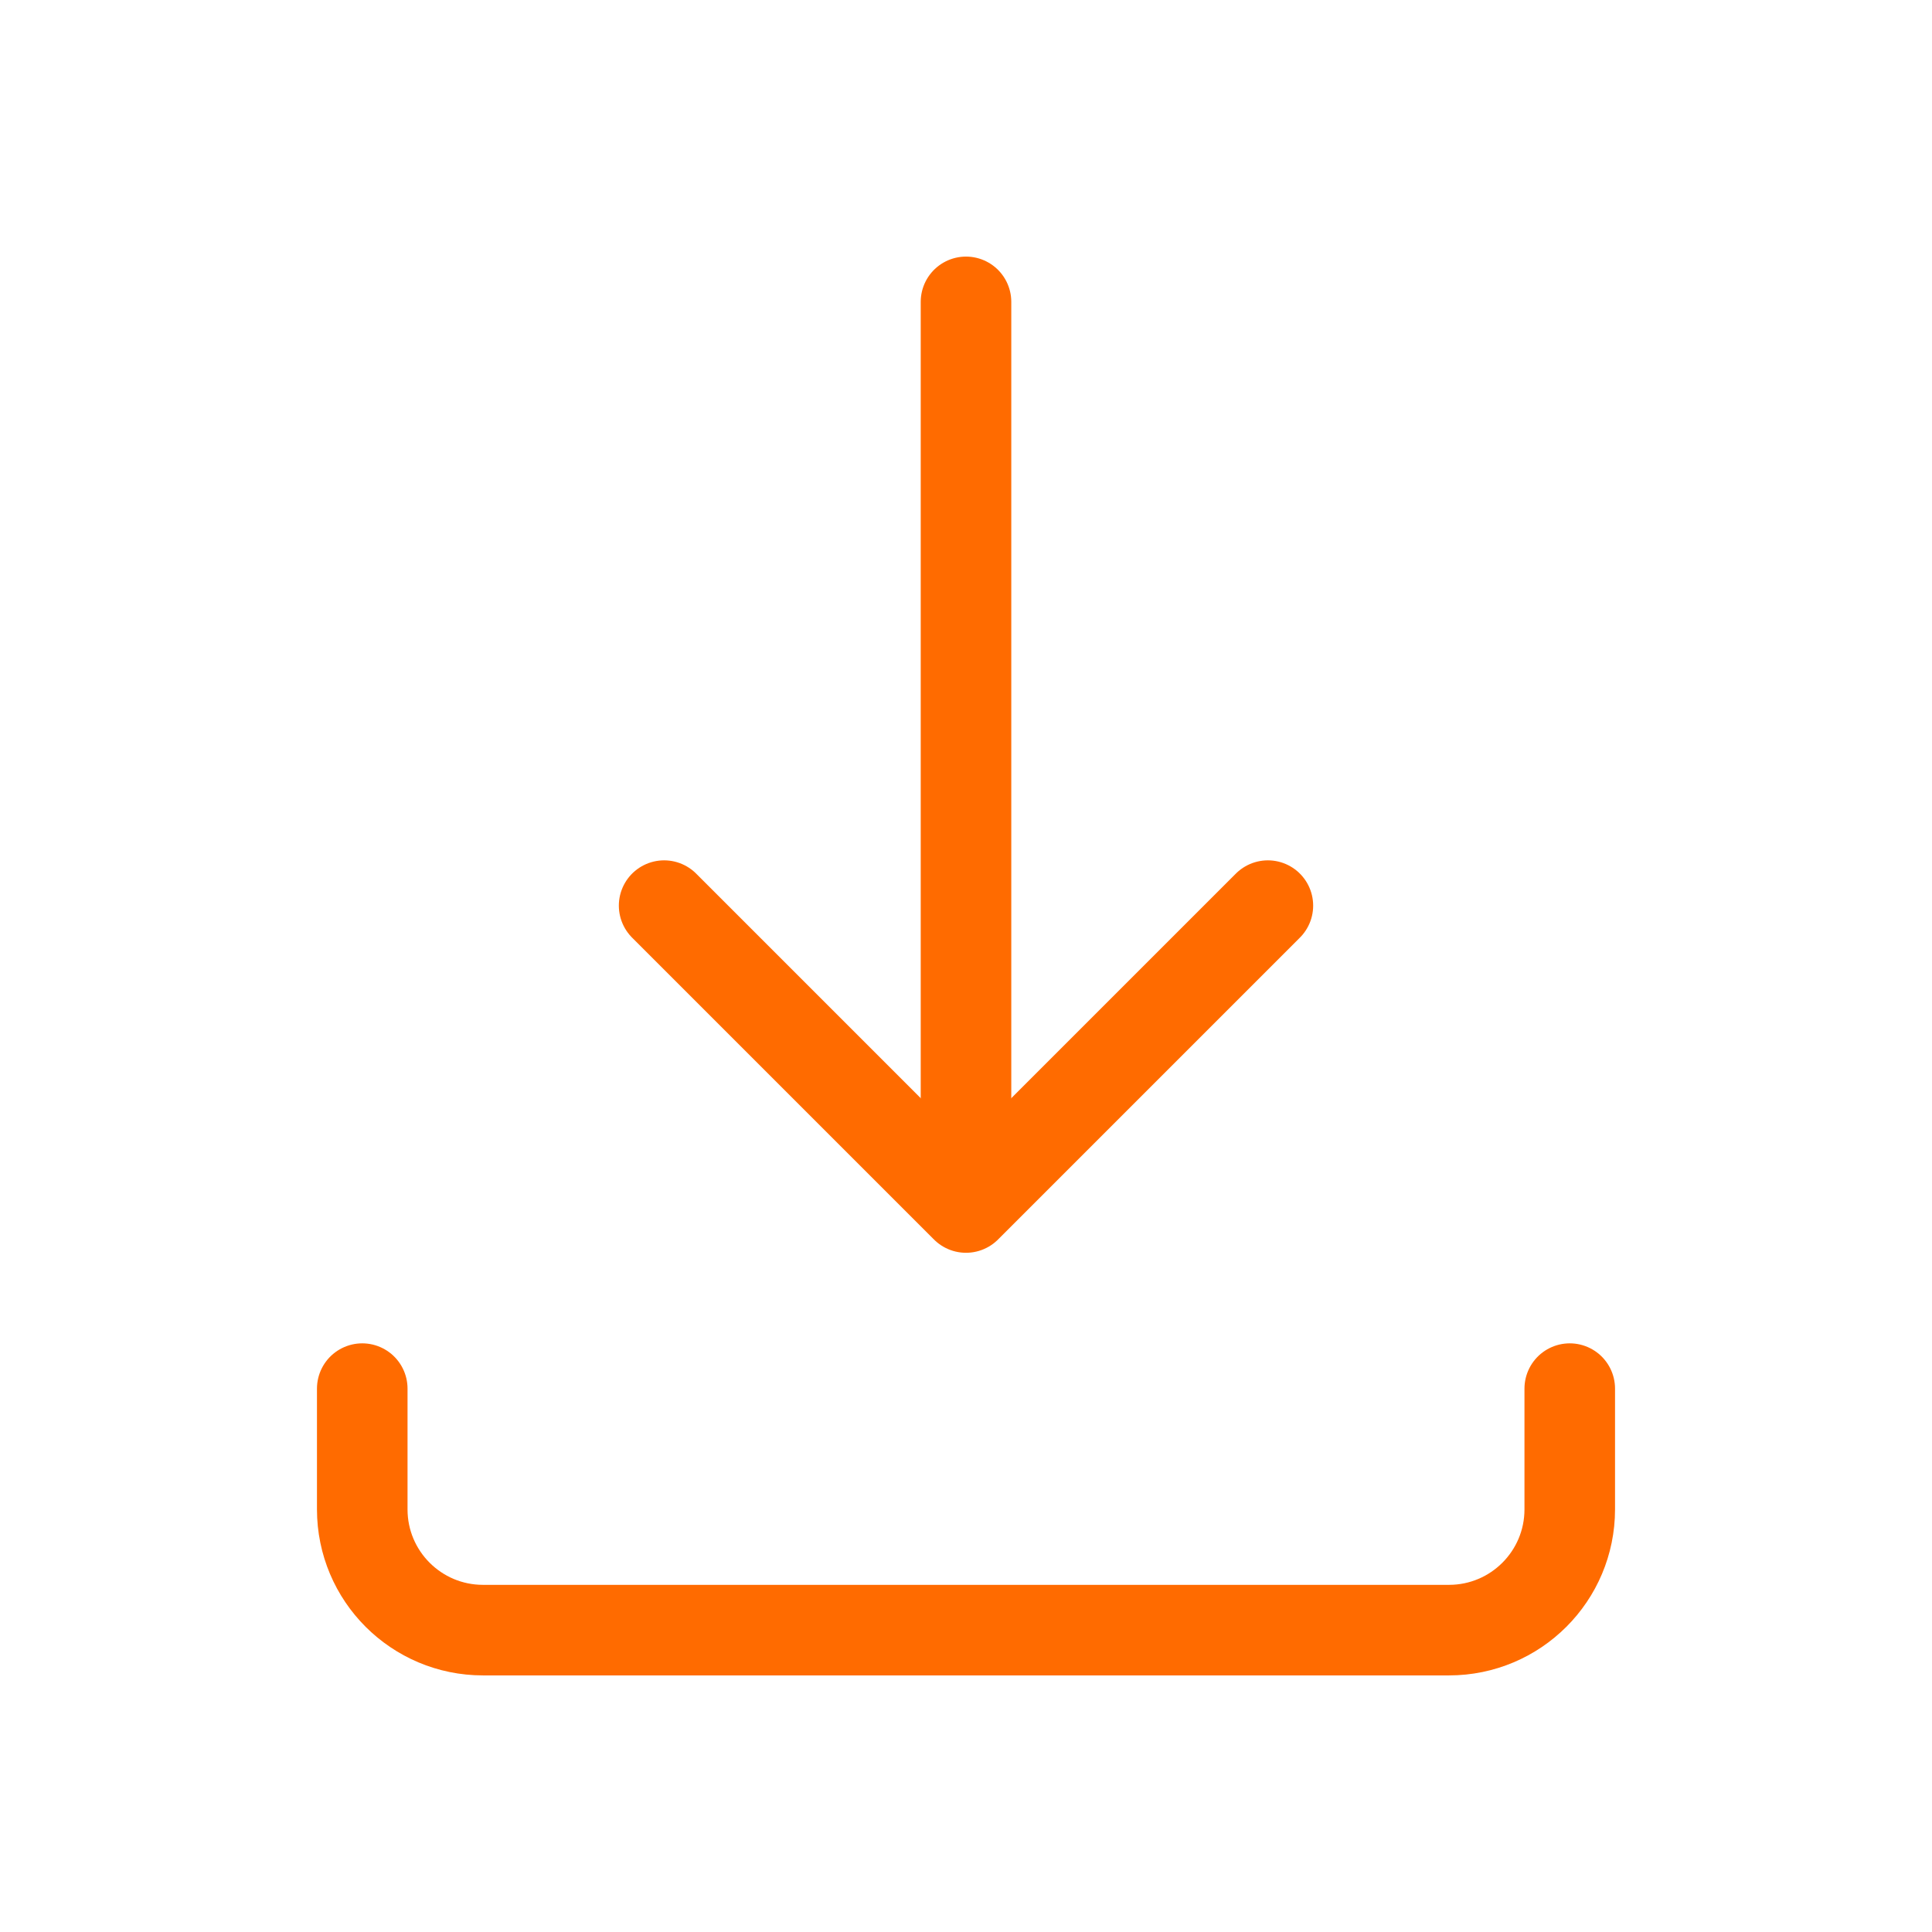
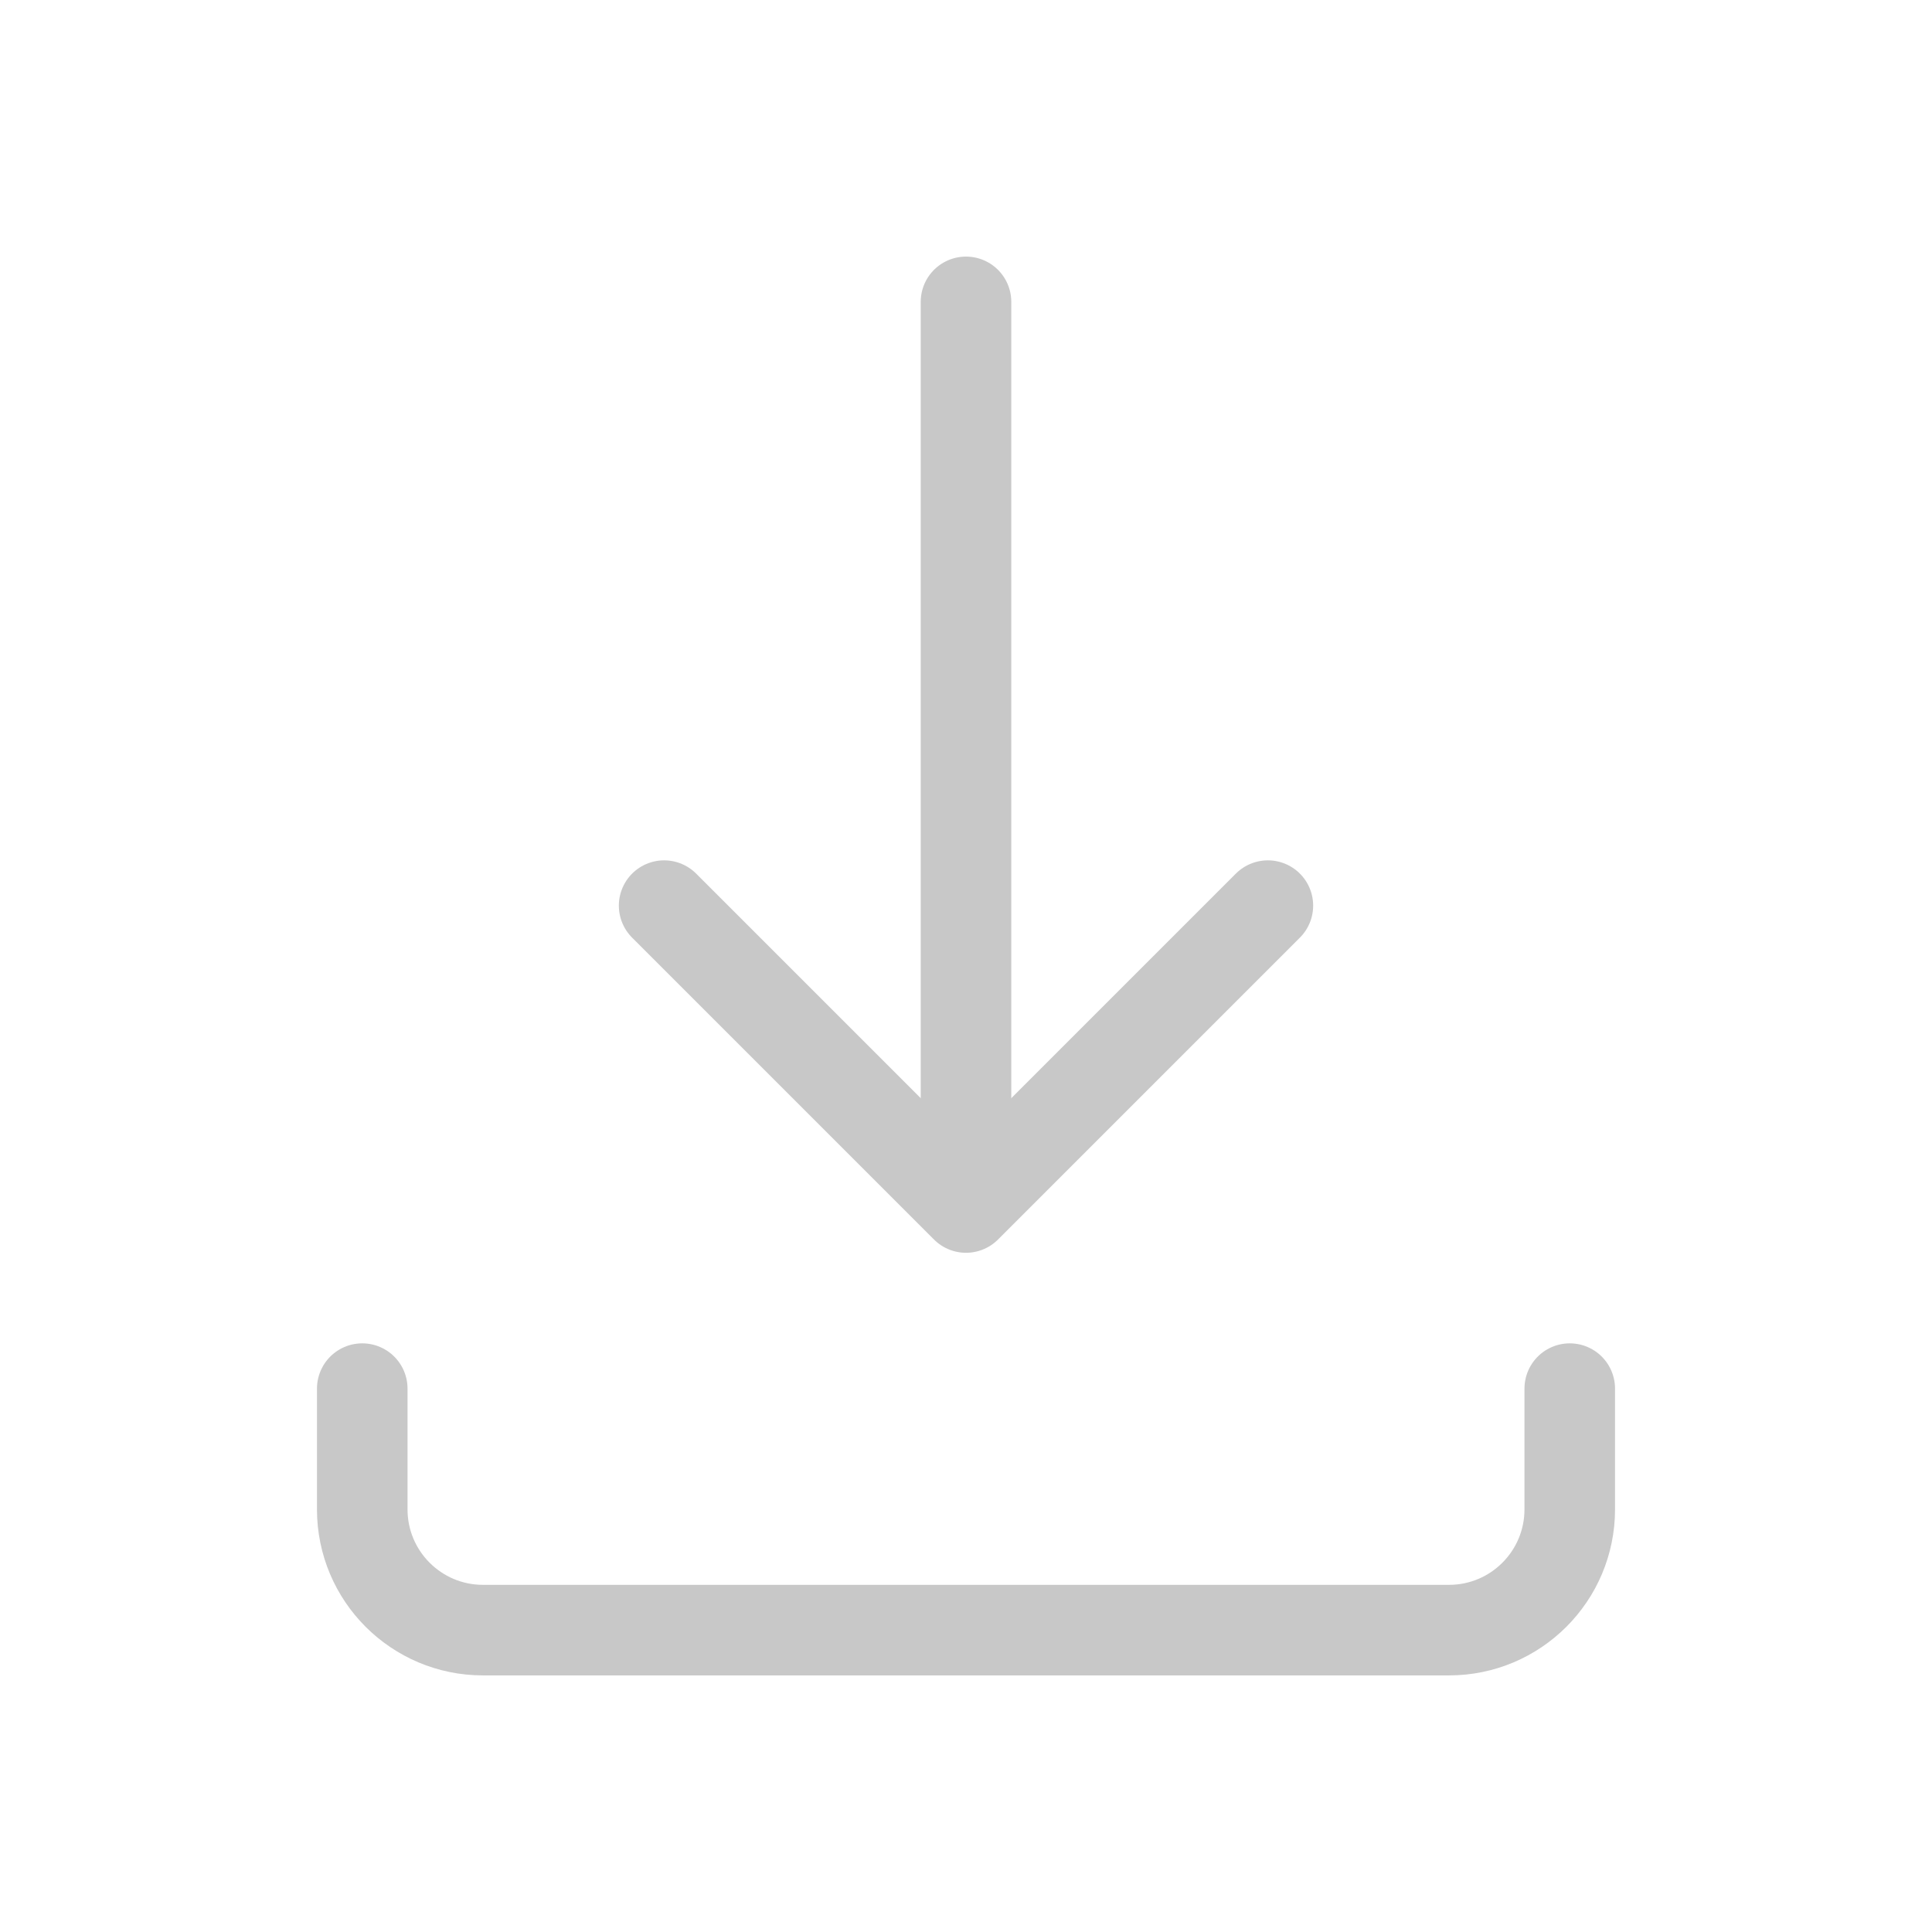
- <svg xmlns="http://www.w3.org/2000/svg" viewBox="0 0 64 64" width="64" height="64" fill="none" stroke="#ff6b00" stroke-width="3" stroke-linecap="round" stroke-linejoin="round">
+ <svg xmlns="http://www.w3.org/2000/svg" viewBox="0 0 64 64" width="64" height="64" fill="none" stroke="#c8c8c8" stroke-width="3" stroke-linecap="round" stroke-linejoin="round">
  <path d="M32 10v28" />
  <path d="M22 30l10 10 10-10" />
  <path d="M12 46v4a4 4 0 004 4h32a4 4 0 004-4v-4" />
</svg>
